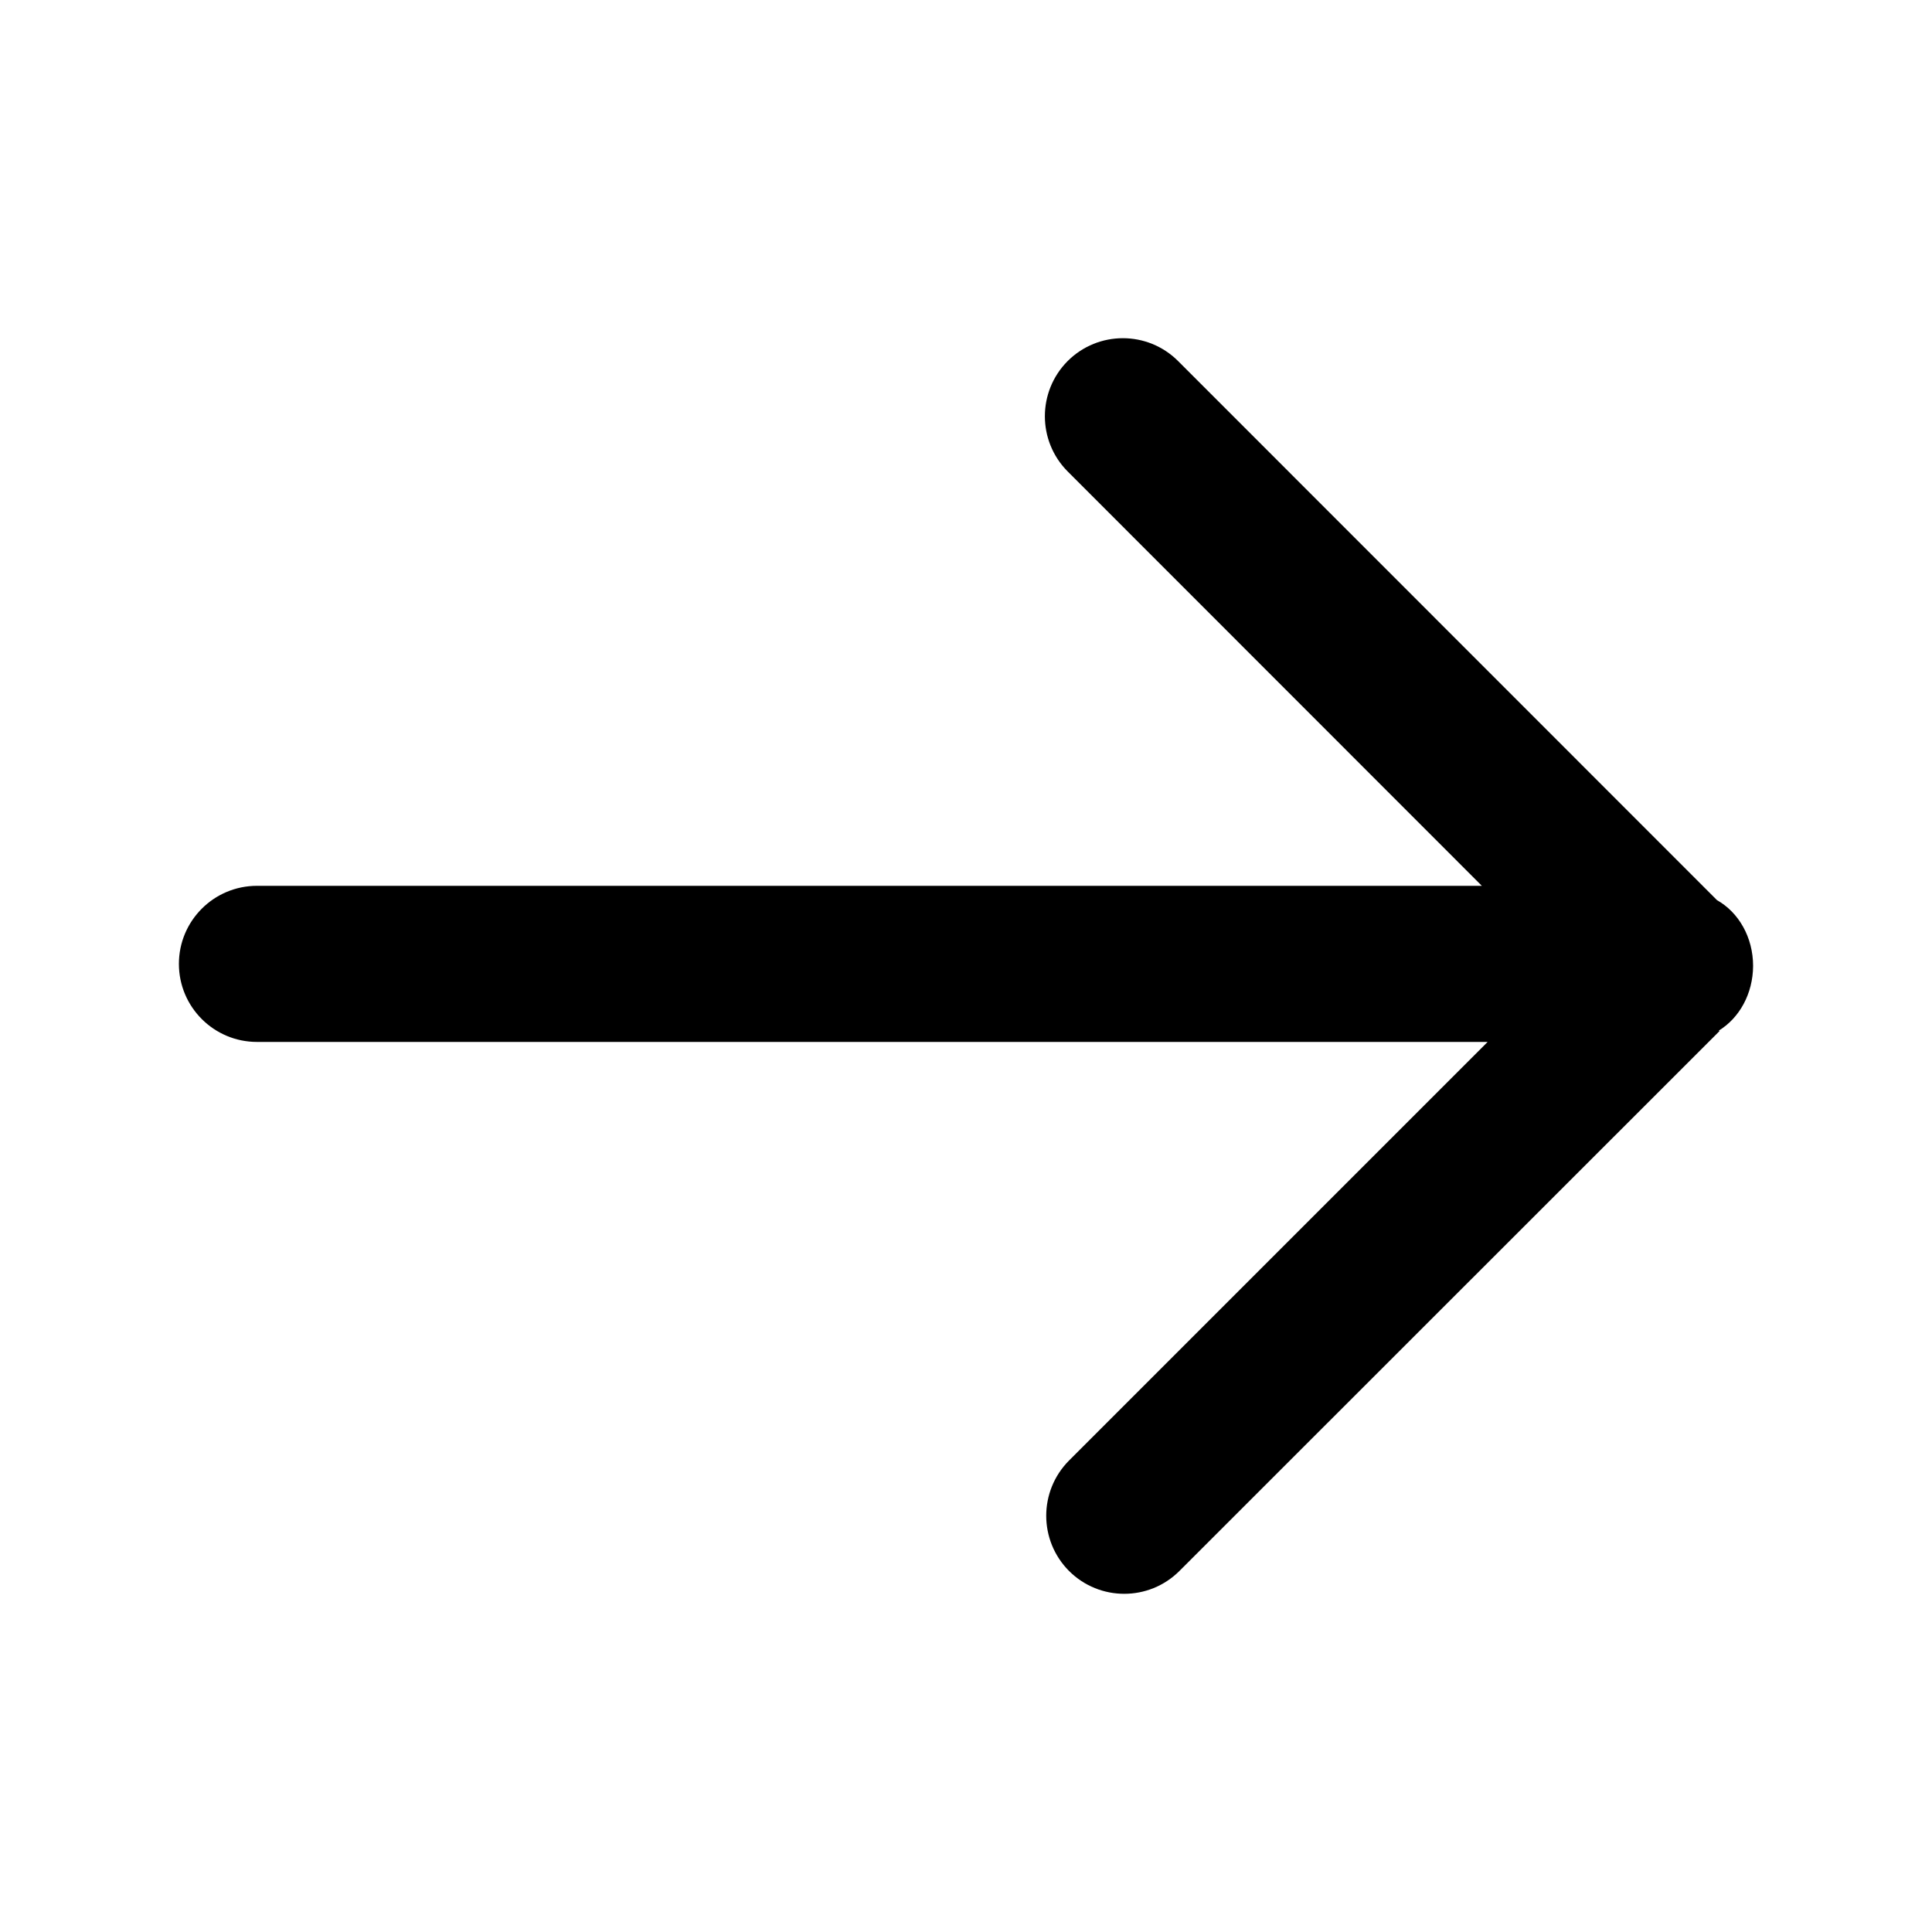
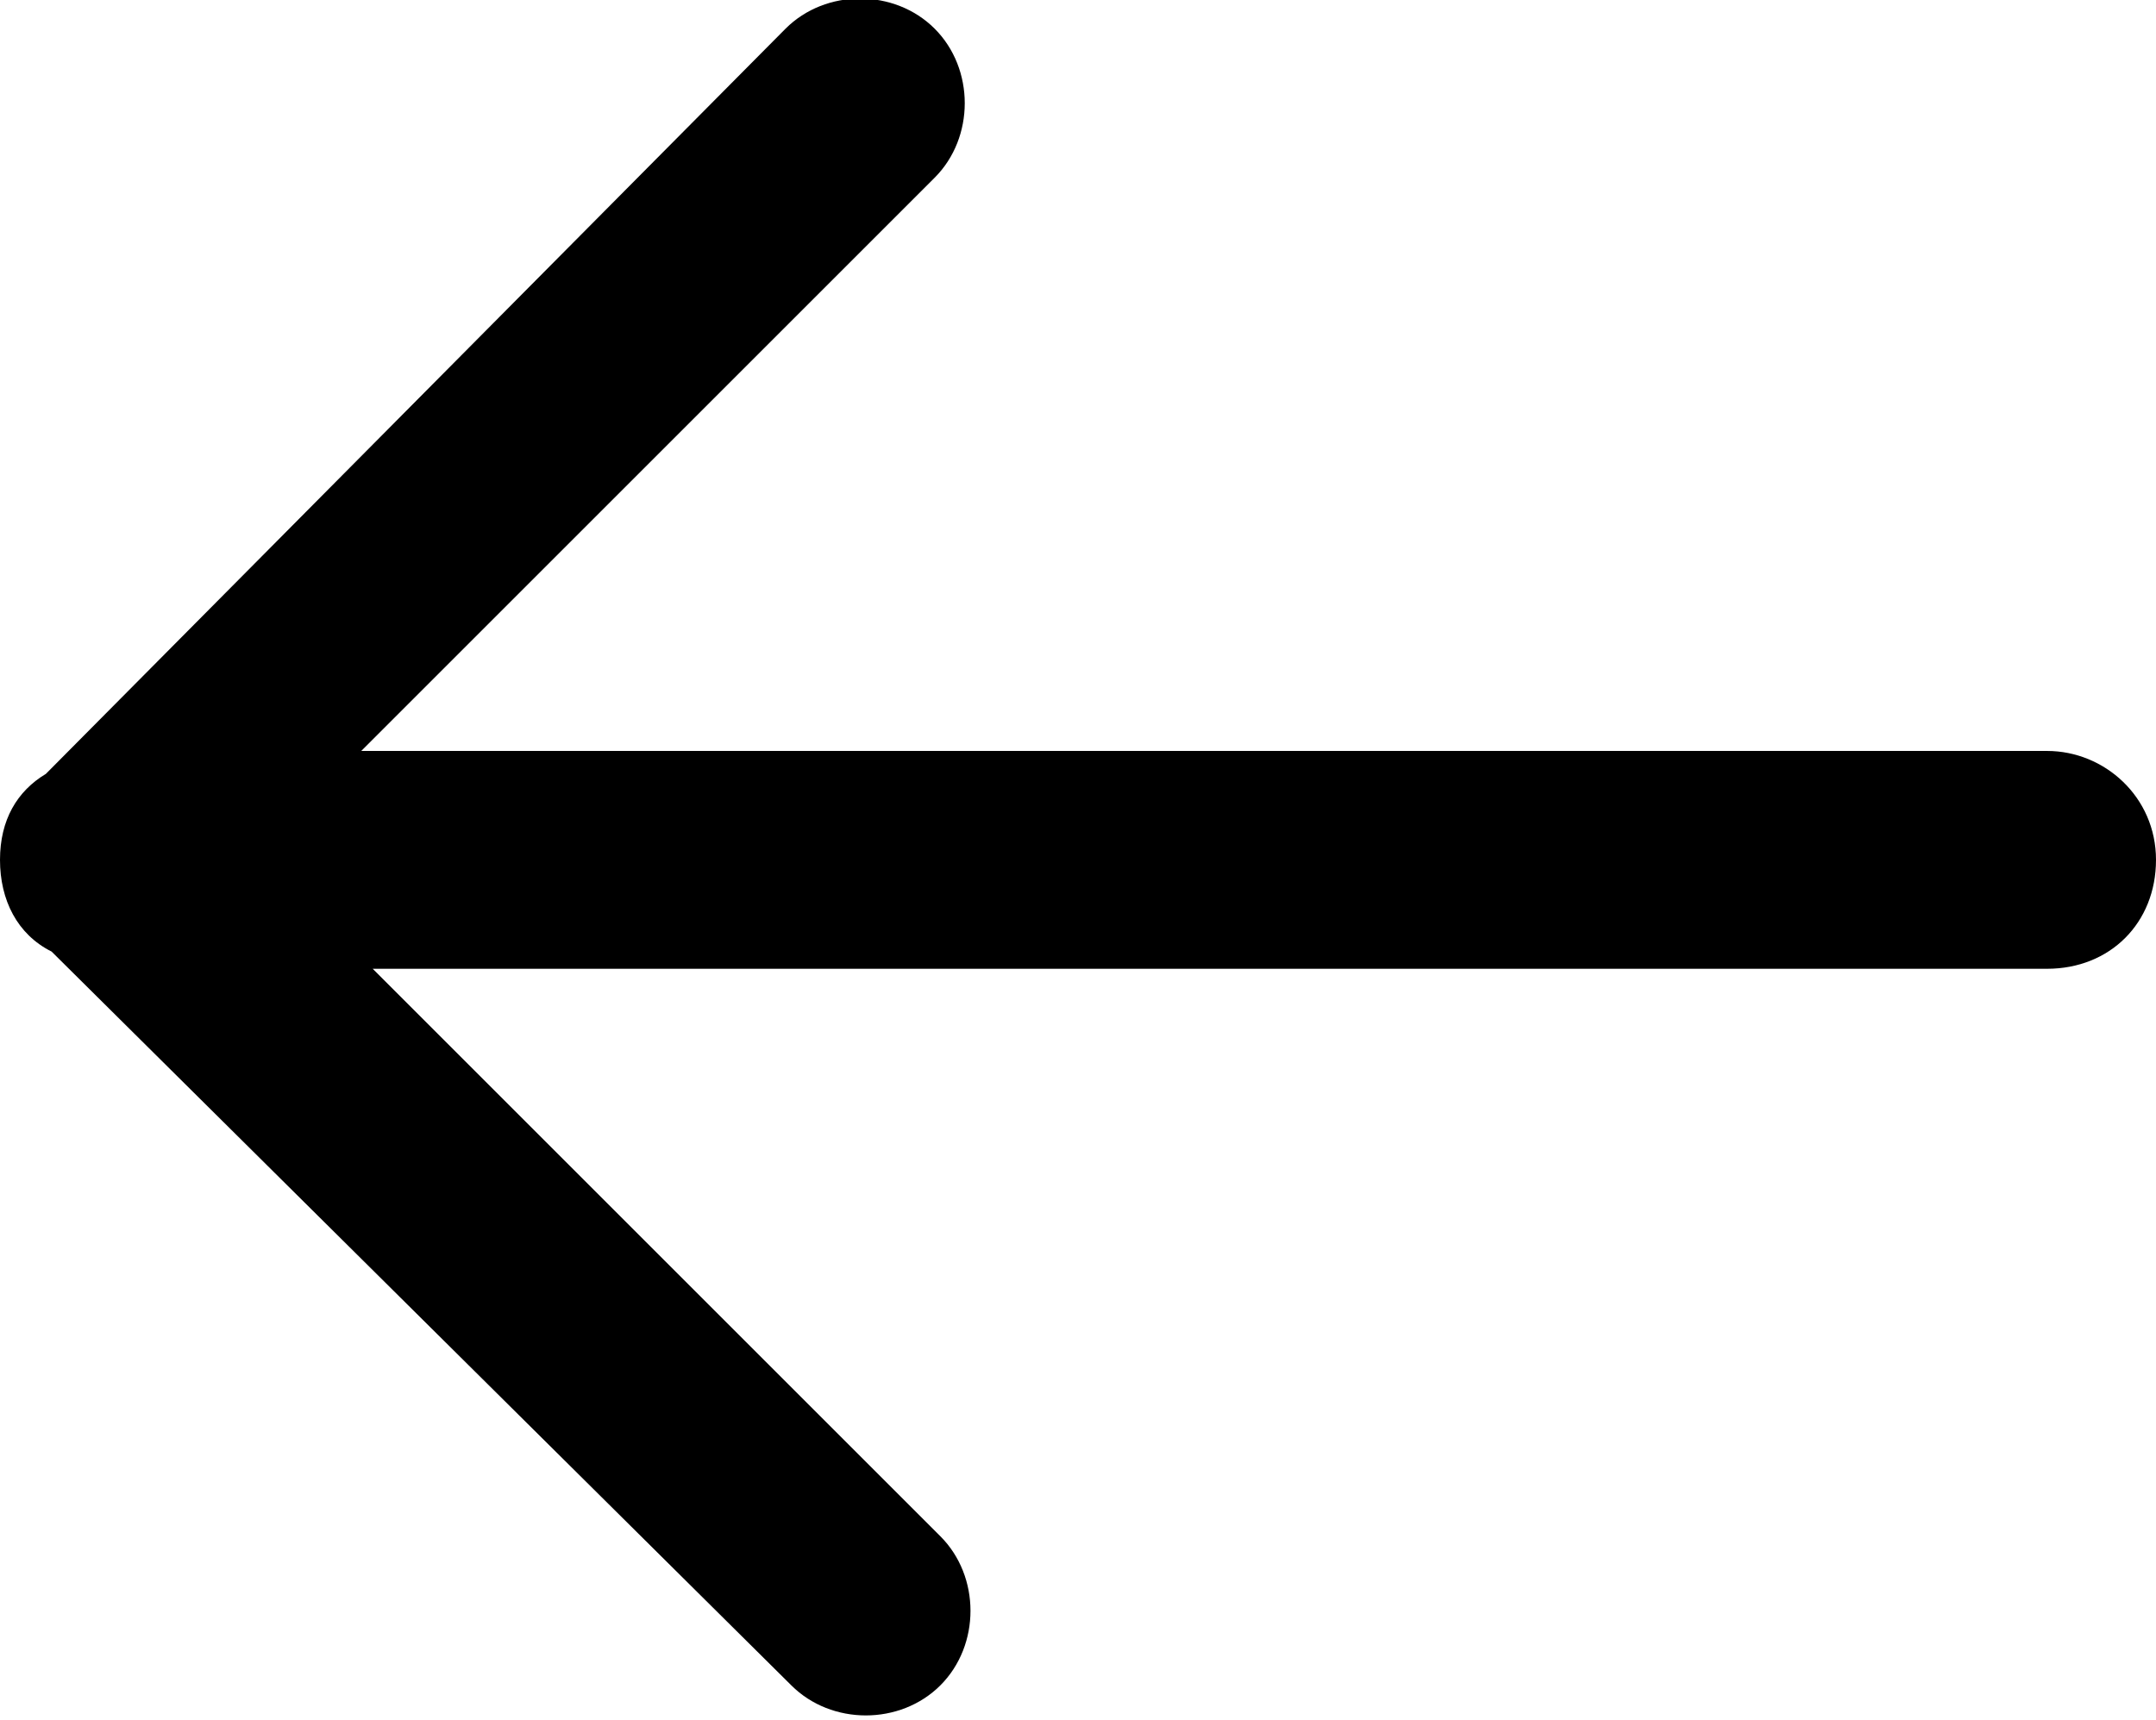
- <svg xmlns="http://www.w3.org/2000/svg" version="1.1" id="Layer_1" x="0px" y="0px" viewBox="0 0 100 100" style="enable-background:new 0 0 100 100;" xml:space="preserve">
-   <path d="M88.97,53.34L89,53.37L61.05,81.31c-1.58,1.58-4.14,1.58-5.72,0c-1.57-1.58-1.57-4.13,0-5.71L77,53.93h-63.7  c-2.23,0-4.04-1.81-4.04-4.04s1.81-4.04,4.04-4.04h63.4L55.26,24.4c-1.57-1.58-1.57-4.13,0-5.71c1.58-1.58,4.14-1.58,5.72,0  l27.89,27.9c1.12,0.63,1.87,1.92,1.87,3.41C90.73,51.44,90.03,52.69,88.97,53.34z" />
+ <svg xmlns="http://www.w3.org/2000/svg" version="1.1" id="Layer_1" x="0px" y="0px" viewBox="0 0 37.6 30" style="enable-background:new 0 0 37.6 30;" xml:space="preserve">
+   <path d="M0.8,13.5L0.8,13.5L13.7,0.5c0.7-0.7,1.9-0.7,2.6,0c0.7,0.7,0.7,1.9,0,2.6l-10,10h29.4c1,0,1.9,0.8,1.9,1.9  s-0.8,1.9-1.9,1.9H6.5l9.9,9.9c0.7,0.7,0.7,1.9,0,2.6c-0.7,0.7-1.9,0.7-2.6,0L0.9,16.6C0.3,16.3,0,15.7,0,15  C0,14.3,0.3,13.8,0.8,13.5z" />
</svg>
